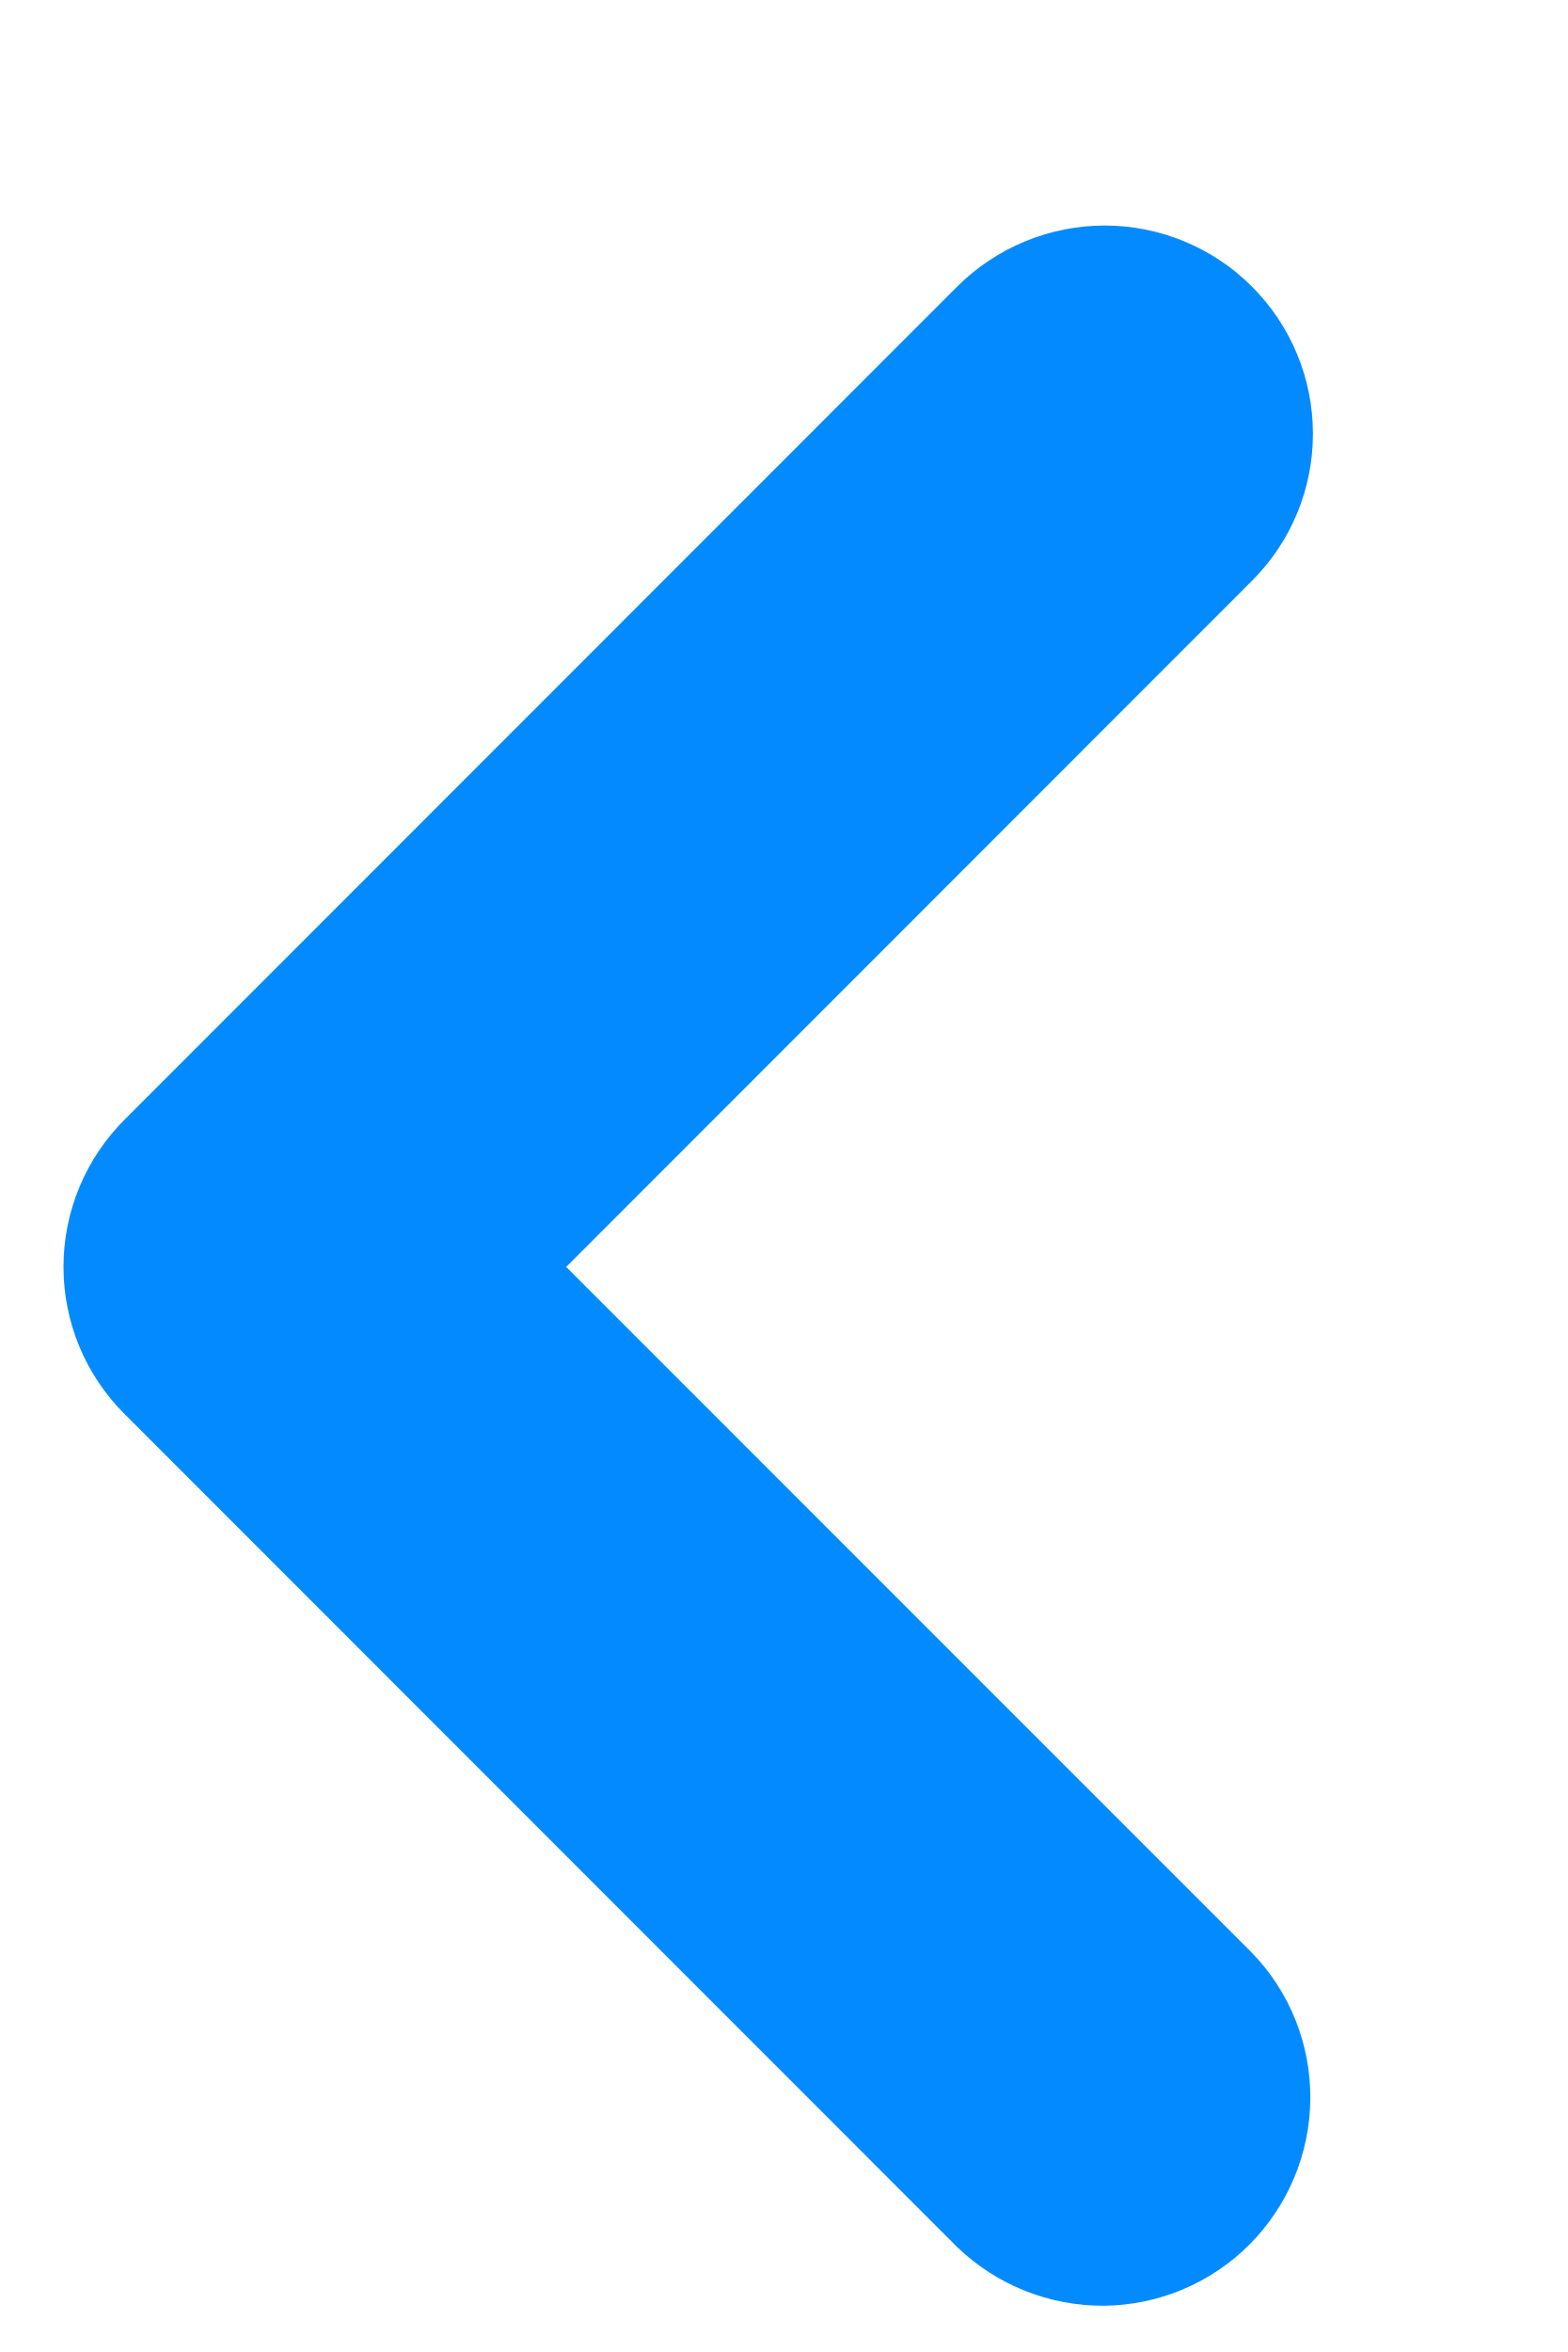
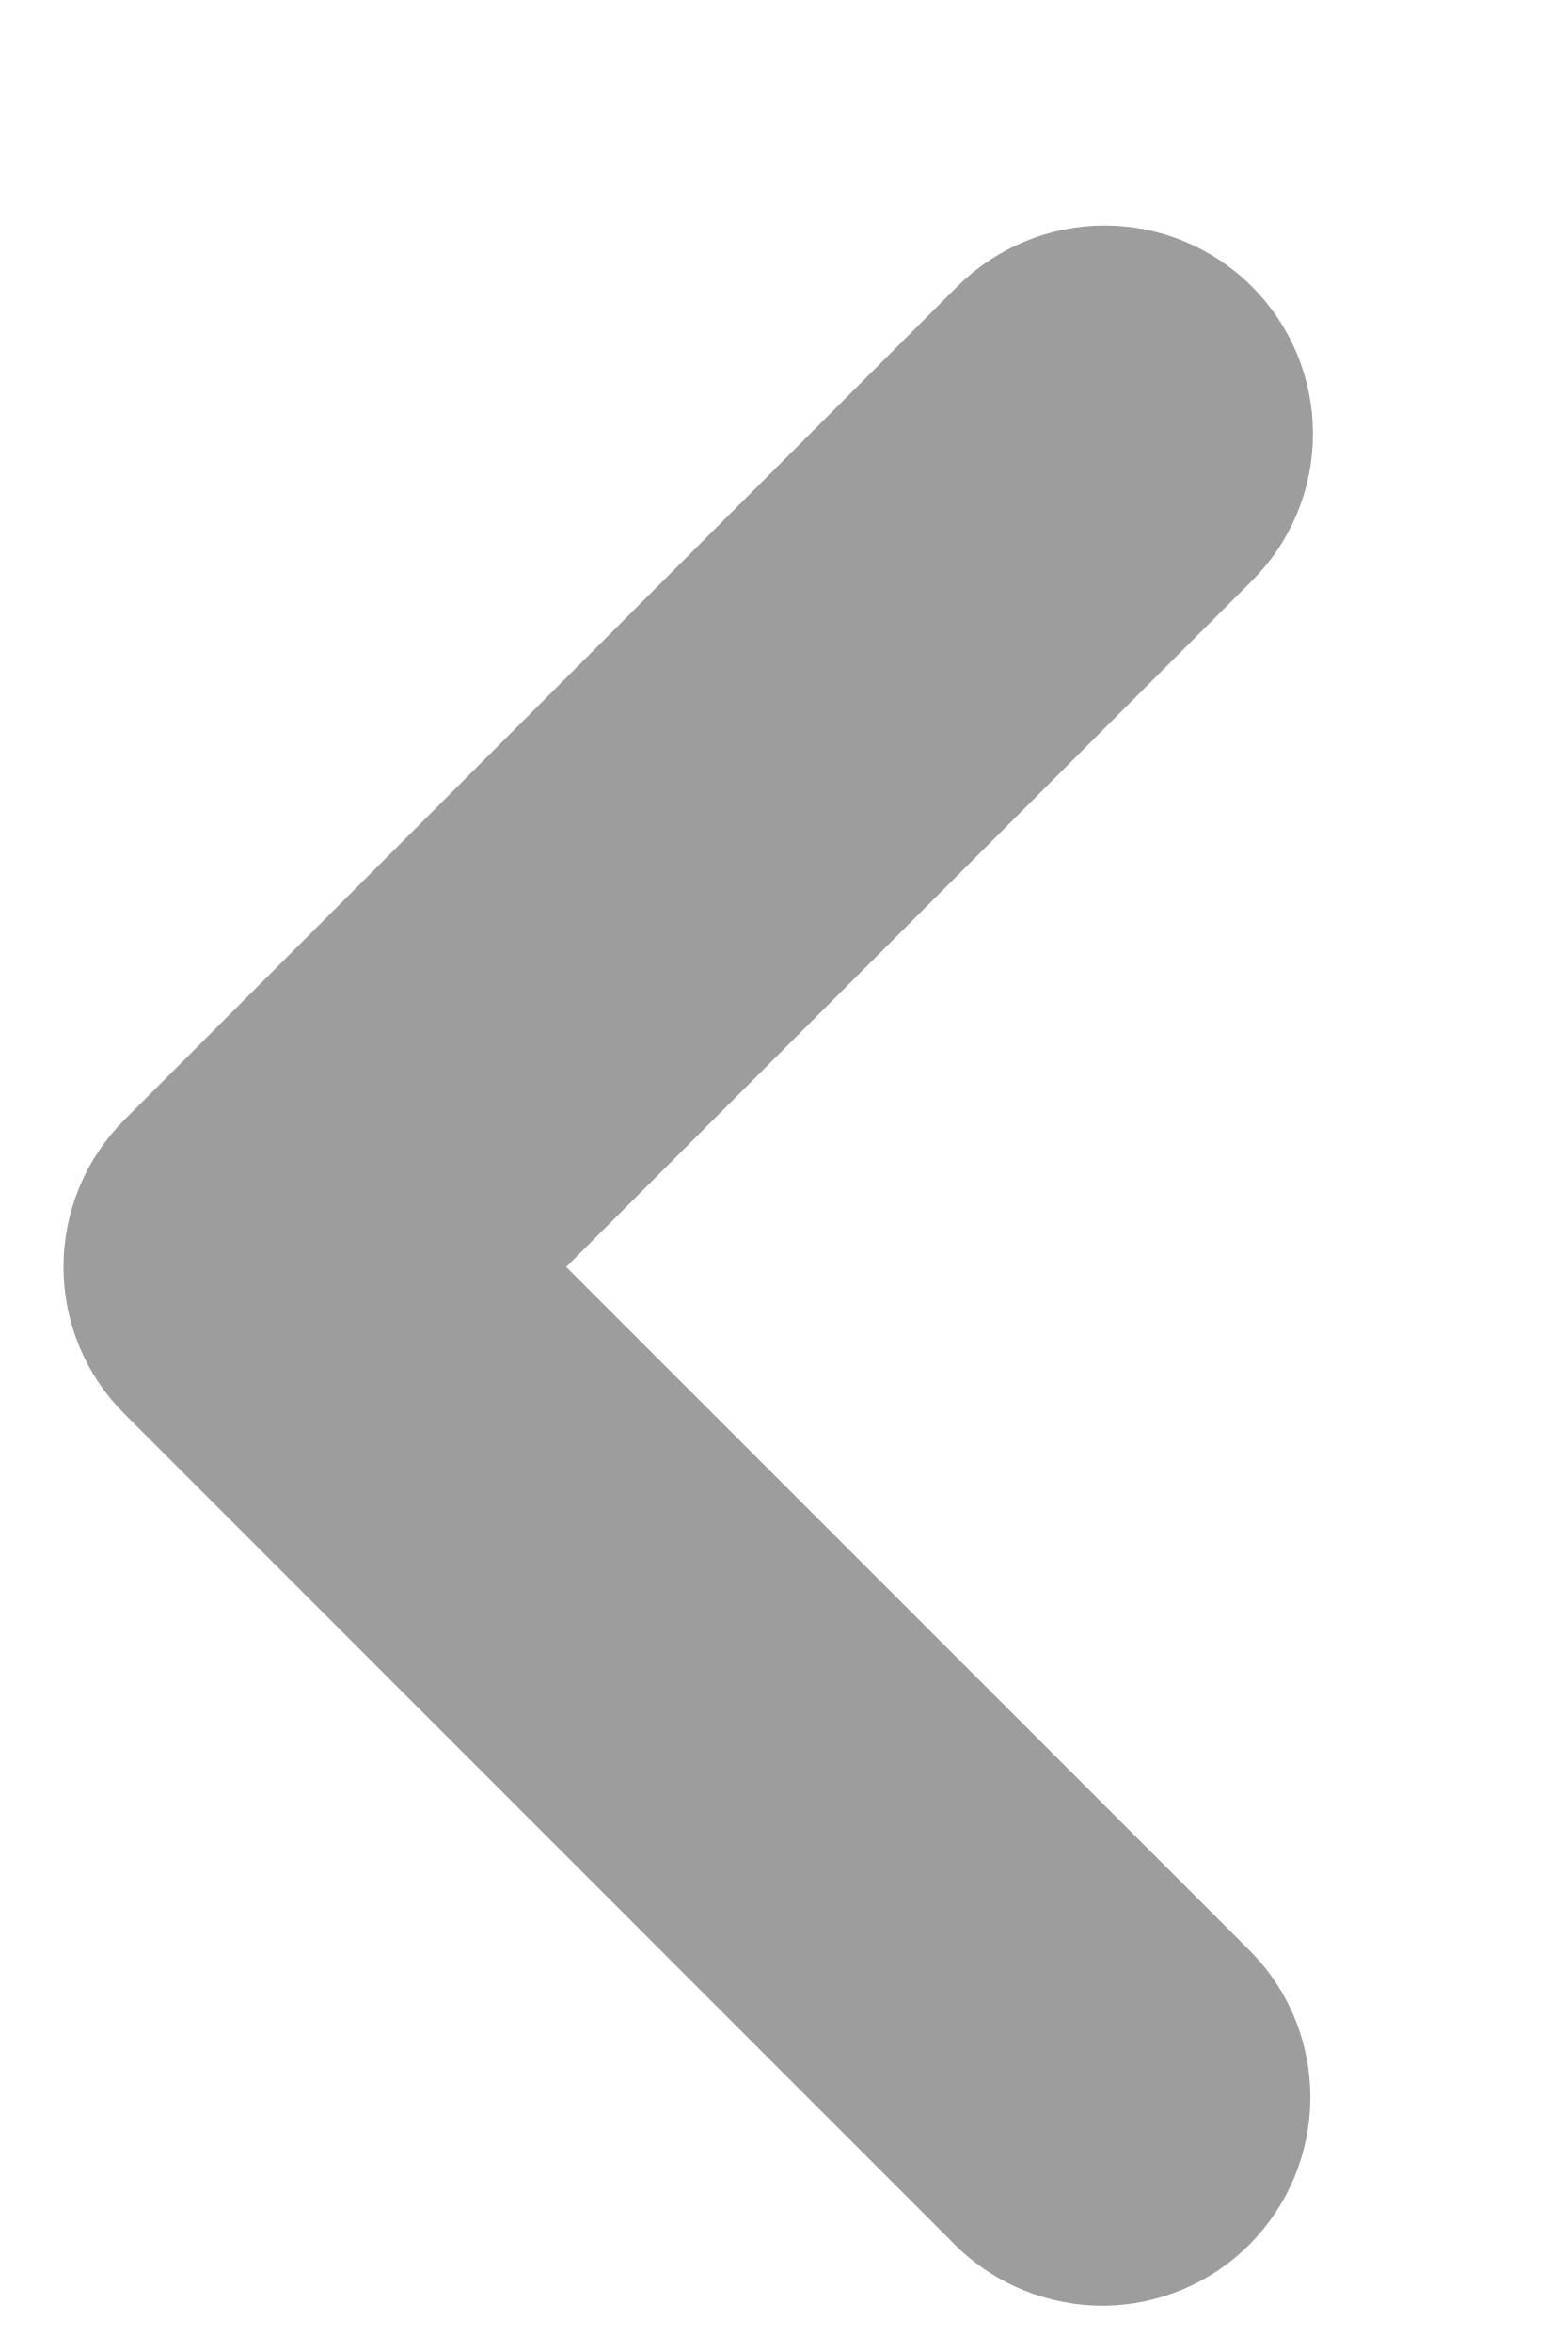
<svg xmlns="http://www.w3.org/2000/svg" width="6" height="9" viewBox="0 0 6 9" fill="none">
-   <path fill-rule="evenodd" clip-rule="evenodd" d="M4.791 1.096C4.941 1.246 5.025 1.448 5.025 1.66C5.025 1.871 4.941 2.074 4.791 2.223L2.167 4.848L4.791 7.472C4.937 7.622 5.017 7.824 5.015 8.033C5.013 8.242 4.929 8.441 4.782 8.589C4.634 8.737 4.434 8.821 4.225 8.823C4.016 8.824 3.815 8.744 3.664 8.599L0.477 5.411C0.327 5.262 0.243 5.059 0.243 4.848C0.243 4.636 0.327 4.434 0.477 4.284L3.664 1.096C3.814 0.947 4.017 0.863 4.228 0.863C4.439 0.863 4.642 0.947 4.791 1.096Z" fill="#048aff" />
+   <path fill-rule="evenodd" clip-rule="evenodd" d="M4.791 1.096C4.941 1.246 5.025 1.448 5.025 1.66C5.025 1.871 4.941 2.074 4.791 2.223L2.167 4.848L4.791 7.472C4.937 7.622 5.017 7.824 5.015 8.033C5.013 8.242 4.929 8.441 4.782 8.589C4.634 8.737 4.434 8.821 4.225 8.823C4.016 8.824 3.815 8.744 3.664 8.599L0.477 5.411C0.327 5.262 0.243 5.059 0.243 4.848C0.243 4.636 0.327 4.434 0.477 4.284L3.664 1.096C3.814 0.947 4.017 0.863 4.228 0.863C4.439 0.863 4.642 0.947 4.791 1.096Z" fill="#9d9d9d" />
</svg>
